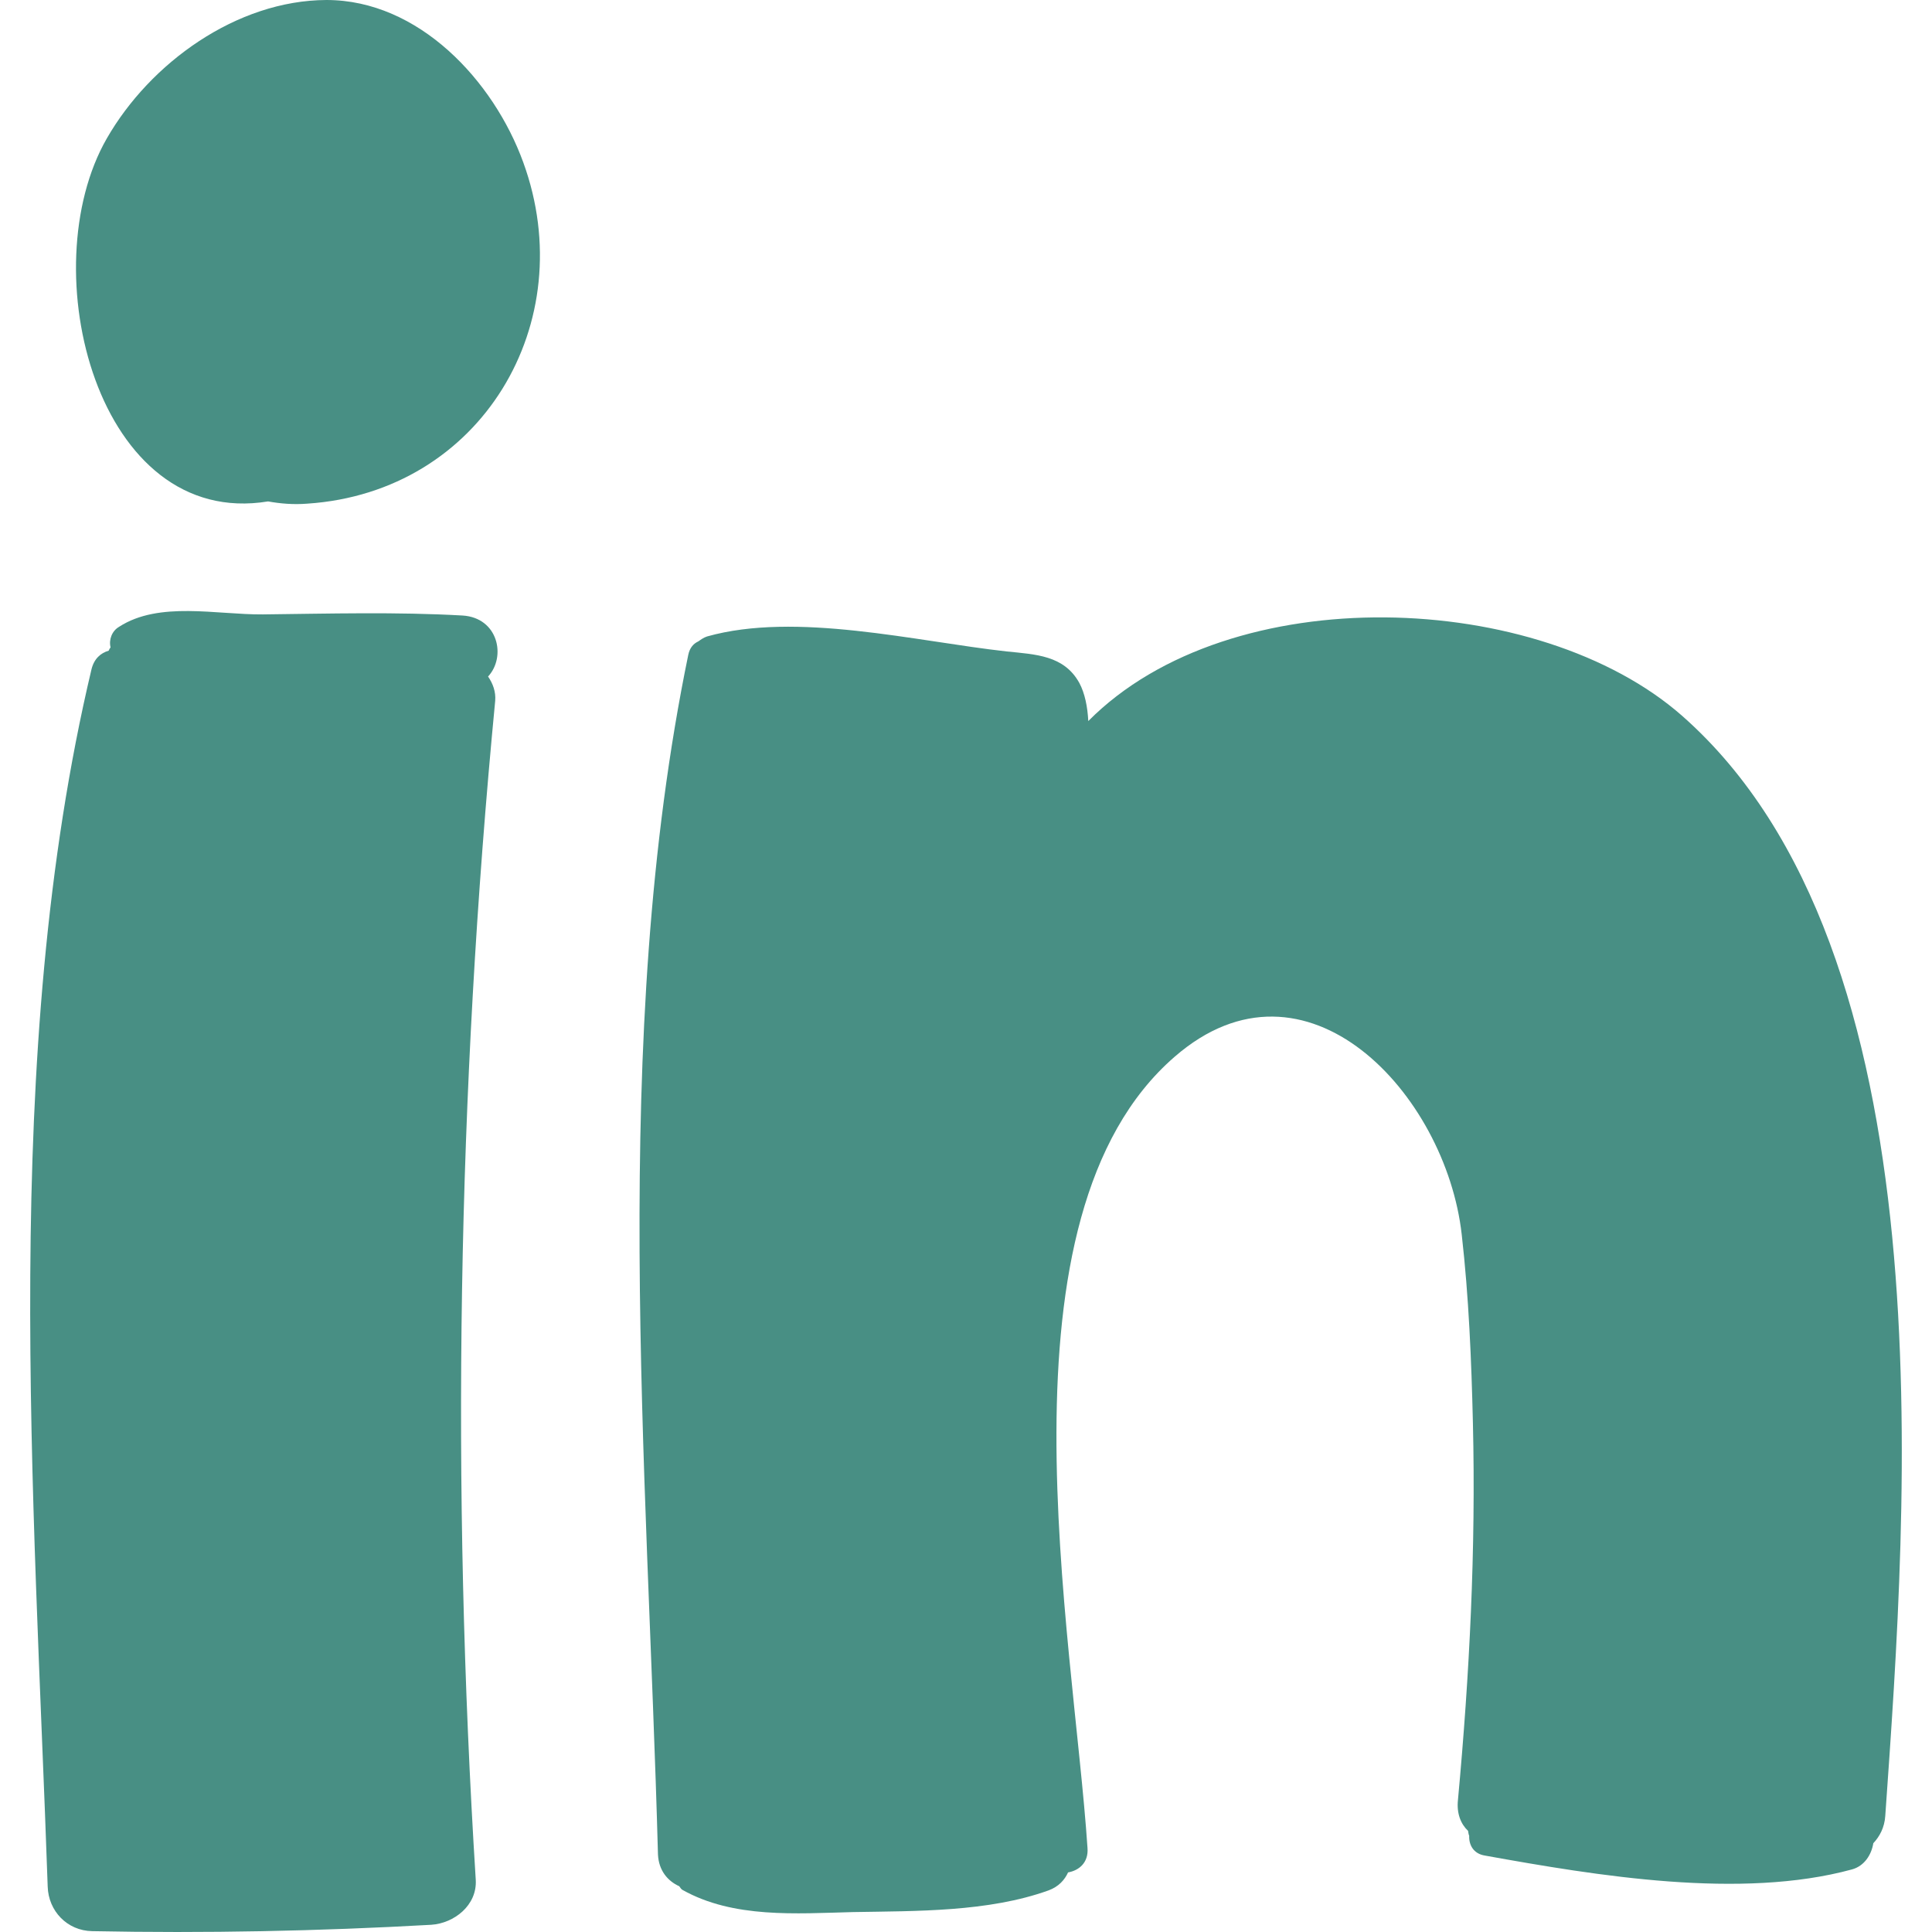
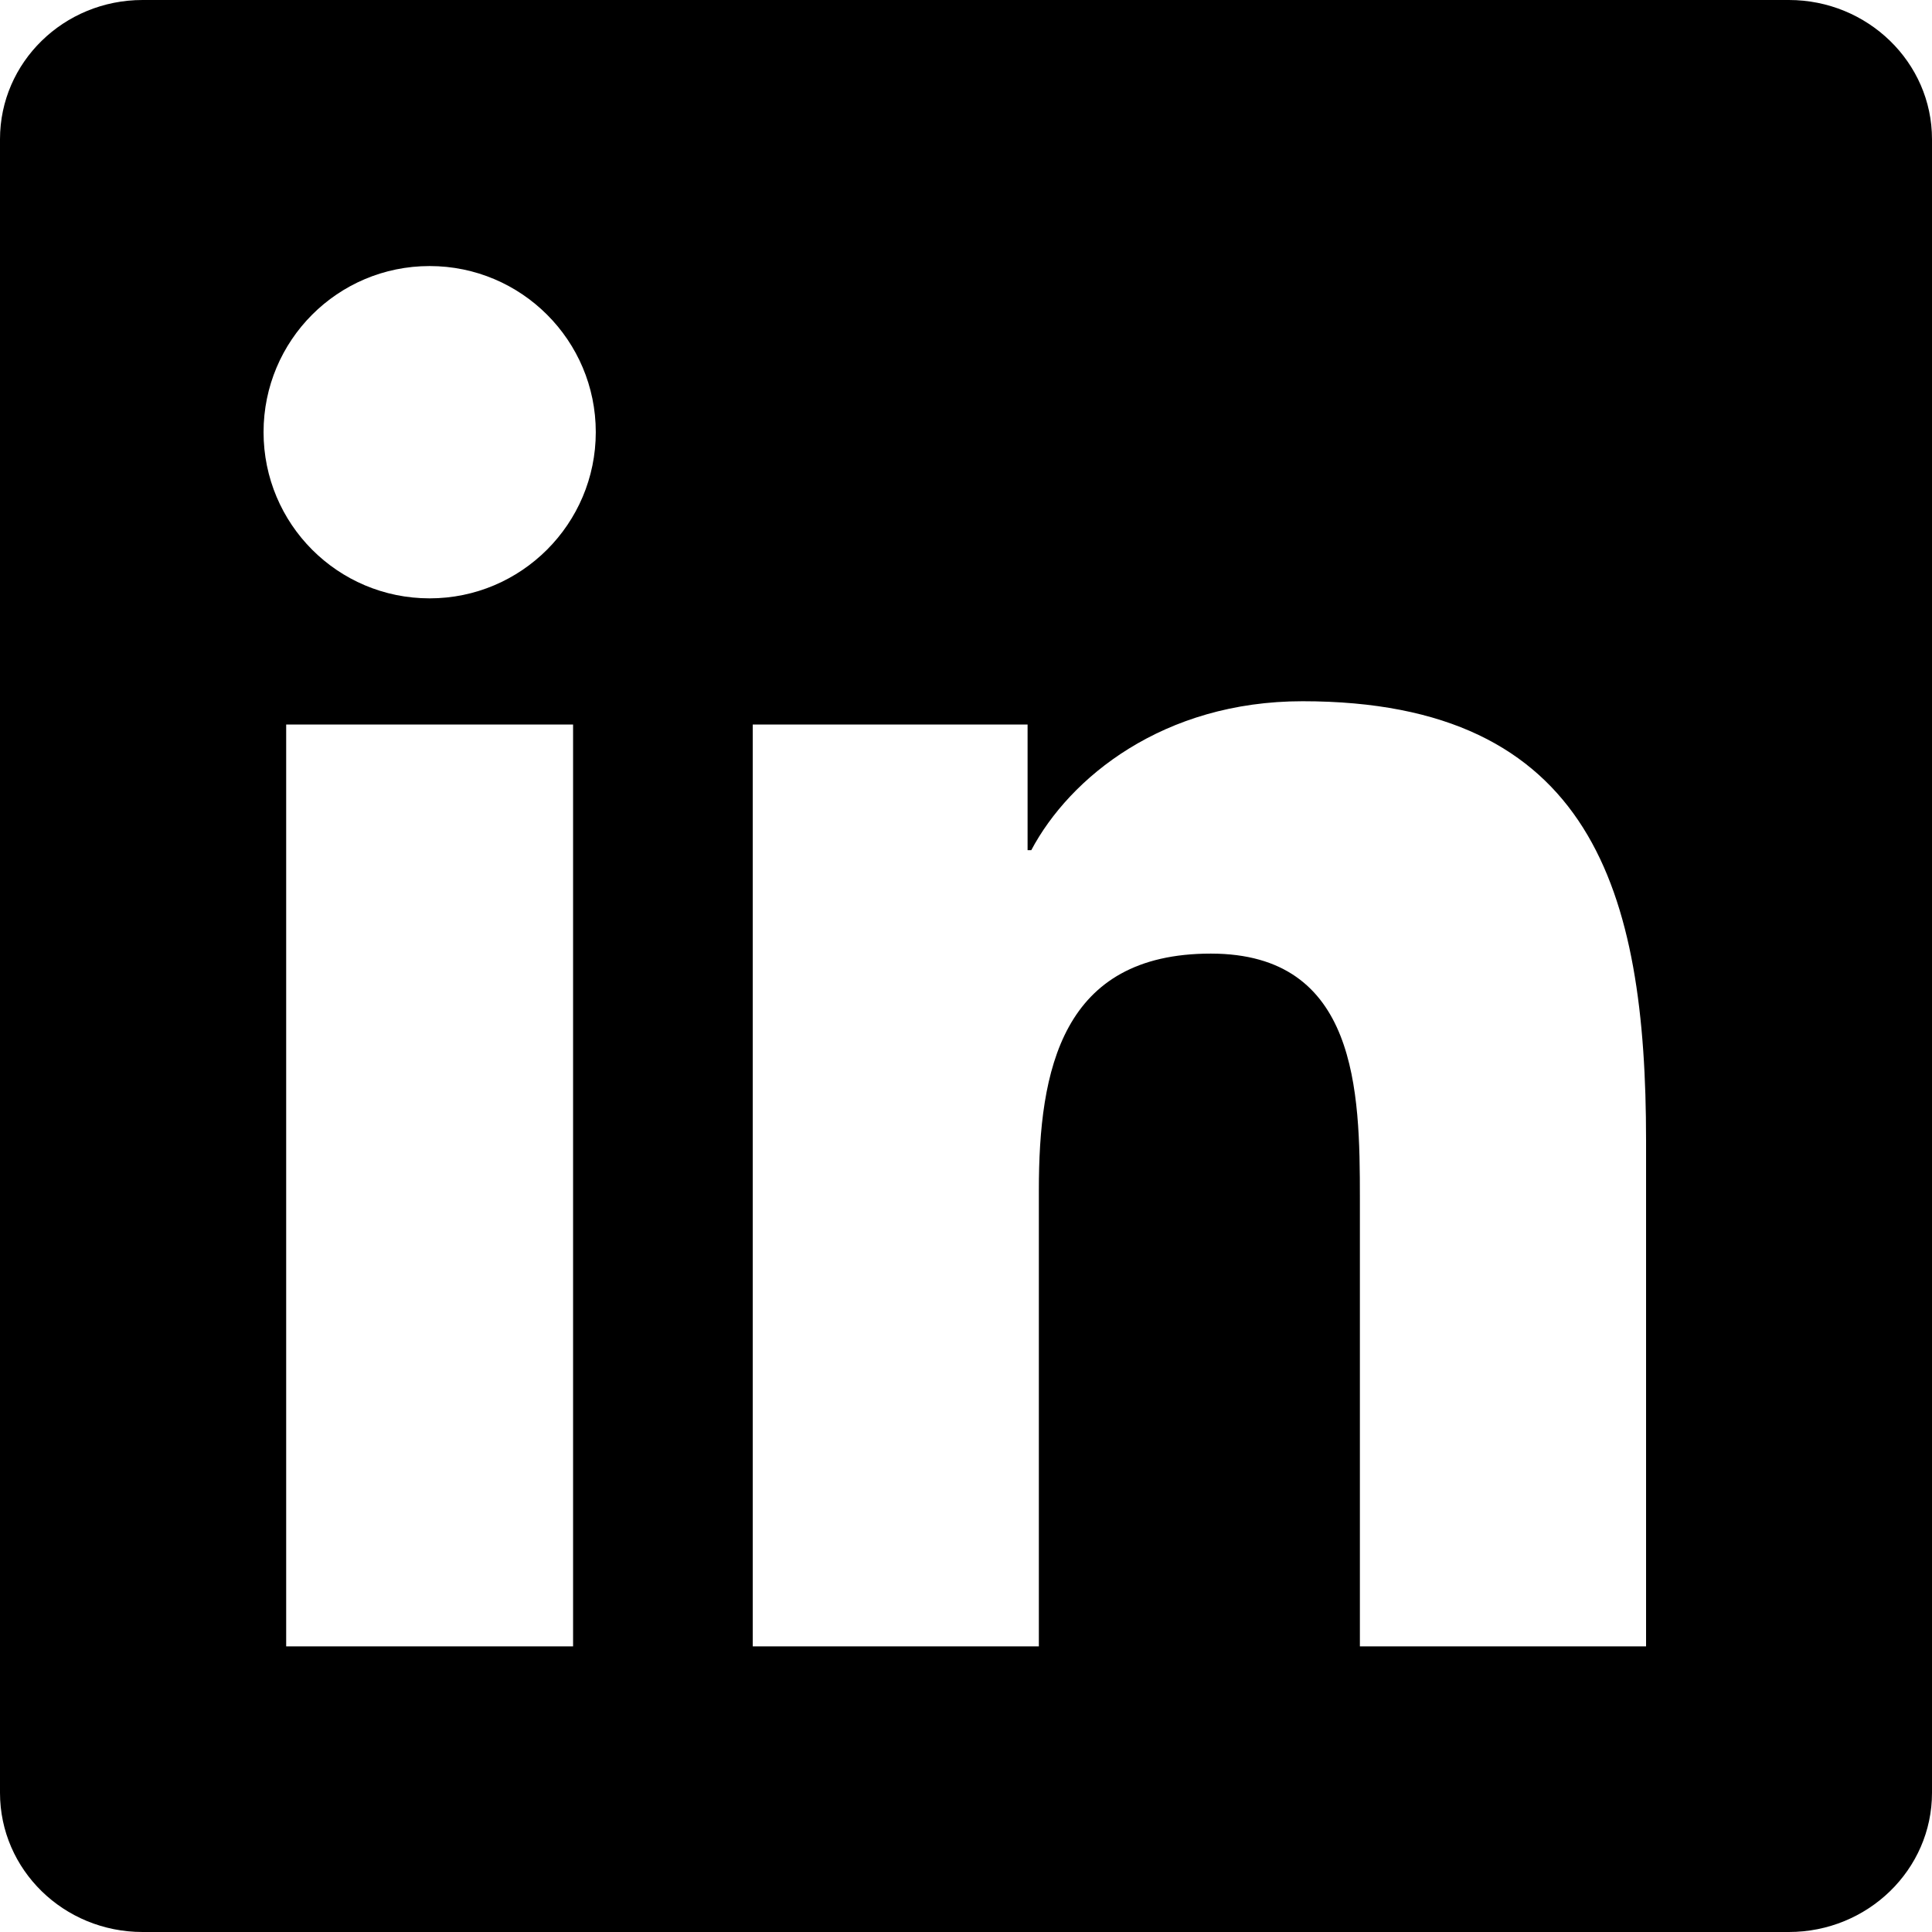
- <svg xmlns="http://www.w3.org/2000/svg" xmlns:xlink="http://www.w3.org/1999/xlink" version="1.1" preserveAspectRatio="xMidYMid meet" viewBox="0 0 640 640" width="640" height="640">
-   <defs>
-     <path d="M624.52 601.54C624.27 605.39 622.66 608.36 620.56 610.59C619.94 614.44 617.58 618.15 613.49 619.27C576.68 629.31 529.08 621.38 491.89 614.68C488.05 614.07 486.56 611.09 486.69 608.12C486.44 607.62 486.44 607 486.31 606.5C483.96 604.27 482.47 600.8 482.97 596.22C486.81 554.69 488.92 513.17 487.92 471.39C487.43 450.7 486.56 429.5 484.21 408.92C479 362.44 432.64 312.24 389.13 350.05C327.9 403.1 355.54 541.3 360.25 612.2C360.62 617.04 357.4 619.64 353.81 620.26C352.69 622.74 350.71 624.97 347.37 626.21C327.41 633.4 303.61 633.03 282.54 633.4C263.7 633.89 243 635.51 226.14 626.09C225.64 625.84 225.39 625.34 225.02 624.85C221.18 623.11 218.21 619.64 217.96 614.31C214.49 485.4 201.84 343.72 228 216.92C228.49 214.56 229.73 213.2 231.35 212.46C232.21 211.84 233.08 211.22 234.2 210.84C263.7 202.54 303.36 212.46 333.48 215.8C343.03 216.79 352.45 217.04 357.53 226.21C359.39 229.68 360.26 234.15 360.51 238.86C407.73 191.26 509.87 195.47 557.22 237.12C645.72 315.09 631.84 497.55 624.52 601.54Z" id="b52NlTjfFB" />
-     <path d="M164.04 232.16C151.52 362.19 149.42 492.34 157.6 622.74C158.09 631.17 150.41 637.12 142.85 637.61C105.41 639.72 68.1 640.46 30.55 639.72C22.24 639.59 16.04 633.03 15.8 624.97C11.33 495.07 0.05 349.17 30.3 221.75C31.17 218.16 33.4 216.3 36 215.55C36.12 215.18 36.37 214.81 36.62 214.44C36 211.83 37.11 208.98 39.47 207.62C52.73 199.07 71.7 203.65 87.07 203.53C109.13 203.28 131.32 202.66 153.26 203.9C165.03 204.65 167.76 217.54 161.68 224.11C163.3 226.46 164.29 229.19 164.04 232.16Z" id="i4Z3R0rVO" />
-     <path d="M88.8 166.1C32.28 175.39 10.46 89.25 35.38 45.86C49.75 20.82 78.39 0.12 108.14 0C138.75 0 163.54 26.77 173.34 53.79C192.67 106.85 159.45 163 101.82 166.84C97.23 167.21 92.89 166.84 88.8 166.1Z" id="a4ceALxq4m" />
-   </defs>
-   <g>
-     <g>
-       <g>
-         <use xlink:href="#b52NlTjfFB" opacity="1" fill="#488f84" fill-opacity="1" />
-         <g>
-           <use xlink:href="#b52NlTjfFB" opacity="1" fill-opacity="0" stroke="#000000" stroke-width="1" stroke-opacity="0" />
-         </g>
-       </g>
-       <g>
-         <use xlink:href="#i4Z3R0rVO" opacity="1" fill="#488f84" fill-opacity="1" />
-         <g>
-           <use xlink:href="#i4Z3R0rVO" opacity="1" fill-opacity="0" stroke="#000000" stroke-width="1" stroke-opacity="0" />
-         </g>
-       </g>
-       <g>
-         <use xlink:href="#a4ceALxq4m" opacity="1" fill="#488f84" fill-opacity="1" />
-         <g>
-           <use xlink:href="#a4ceALxq4m" opacity="1" fill-opacity="0" stroke="#000000" stroke-width="1" stroke-opacity="0" />
-         </g>
-       </g>
-     </g>
-   </g>
+ <svg xmlns="http://www.w3.org/2000/svg" role="img" viewBox="0 0 24 24">
+   <path d="M20.447 20.452h-3.554v-5.569c0-1.328-.027-3.037-1.852-3.037-1.853 0-2.136 1.445-2.136 2.939v5.667H9.351V9h3.414v1.561h.046c.477-.9 1.637-1.85 3.37-1.85 3.601 0 4.267 2.37 4.267 5.455v6.286zM5.337 7.433c-1.144 0-2.063-.926-2.063-2.065 0-1.138.92-2.063 2.063-2.063 1.14 0 2.064.925 2.064 2.063 0 1.139-.925 2.065-2.064 2.065zm1.782 13.019H3.555V9h3.564v11.452zM22.225 0H1.771C.792 0 0 .774 0 1.729v20.542C0 23.227.792 24 1.771 24h20.451C23.2 24 24 23.227 24 22.271V1.729C24 .774 23.2 0 22.222 0h.003z" />
</svg>
